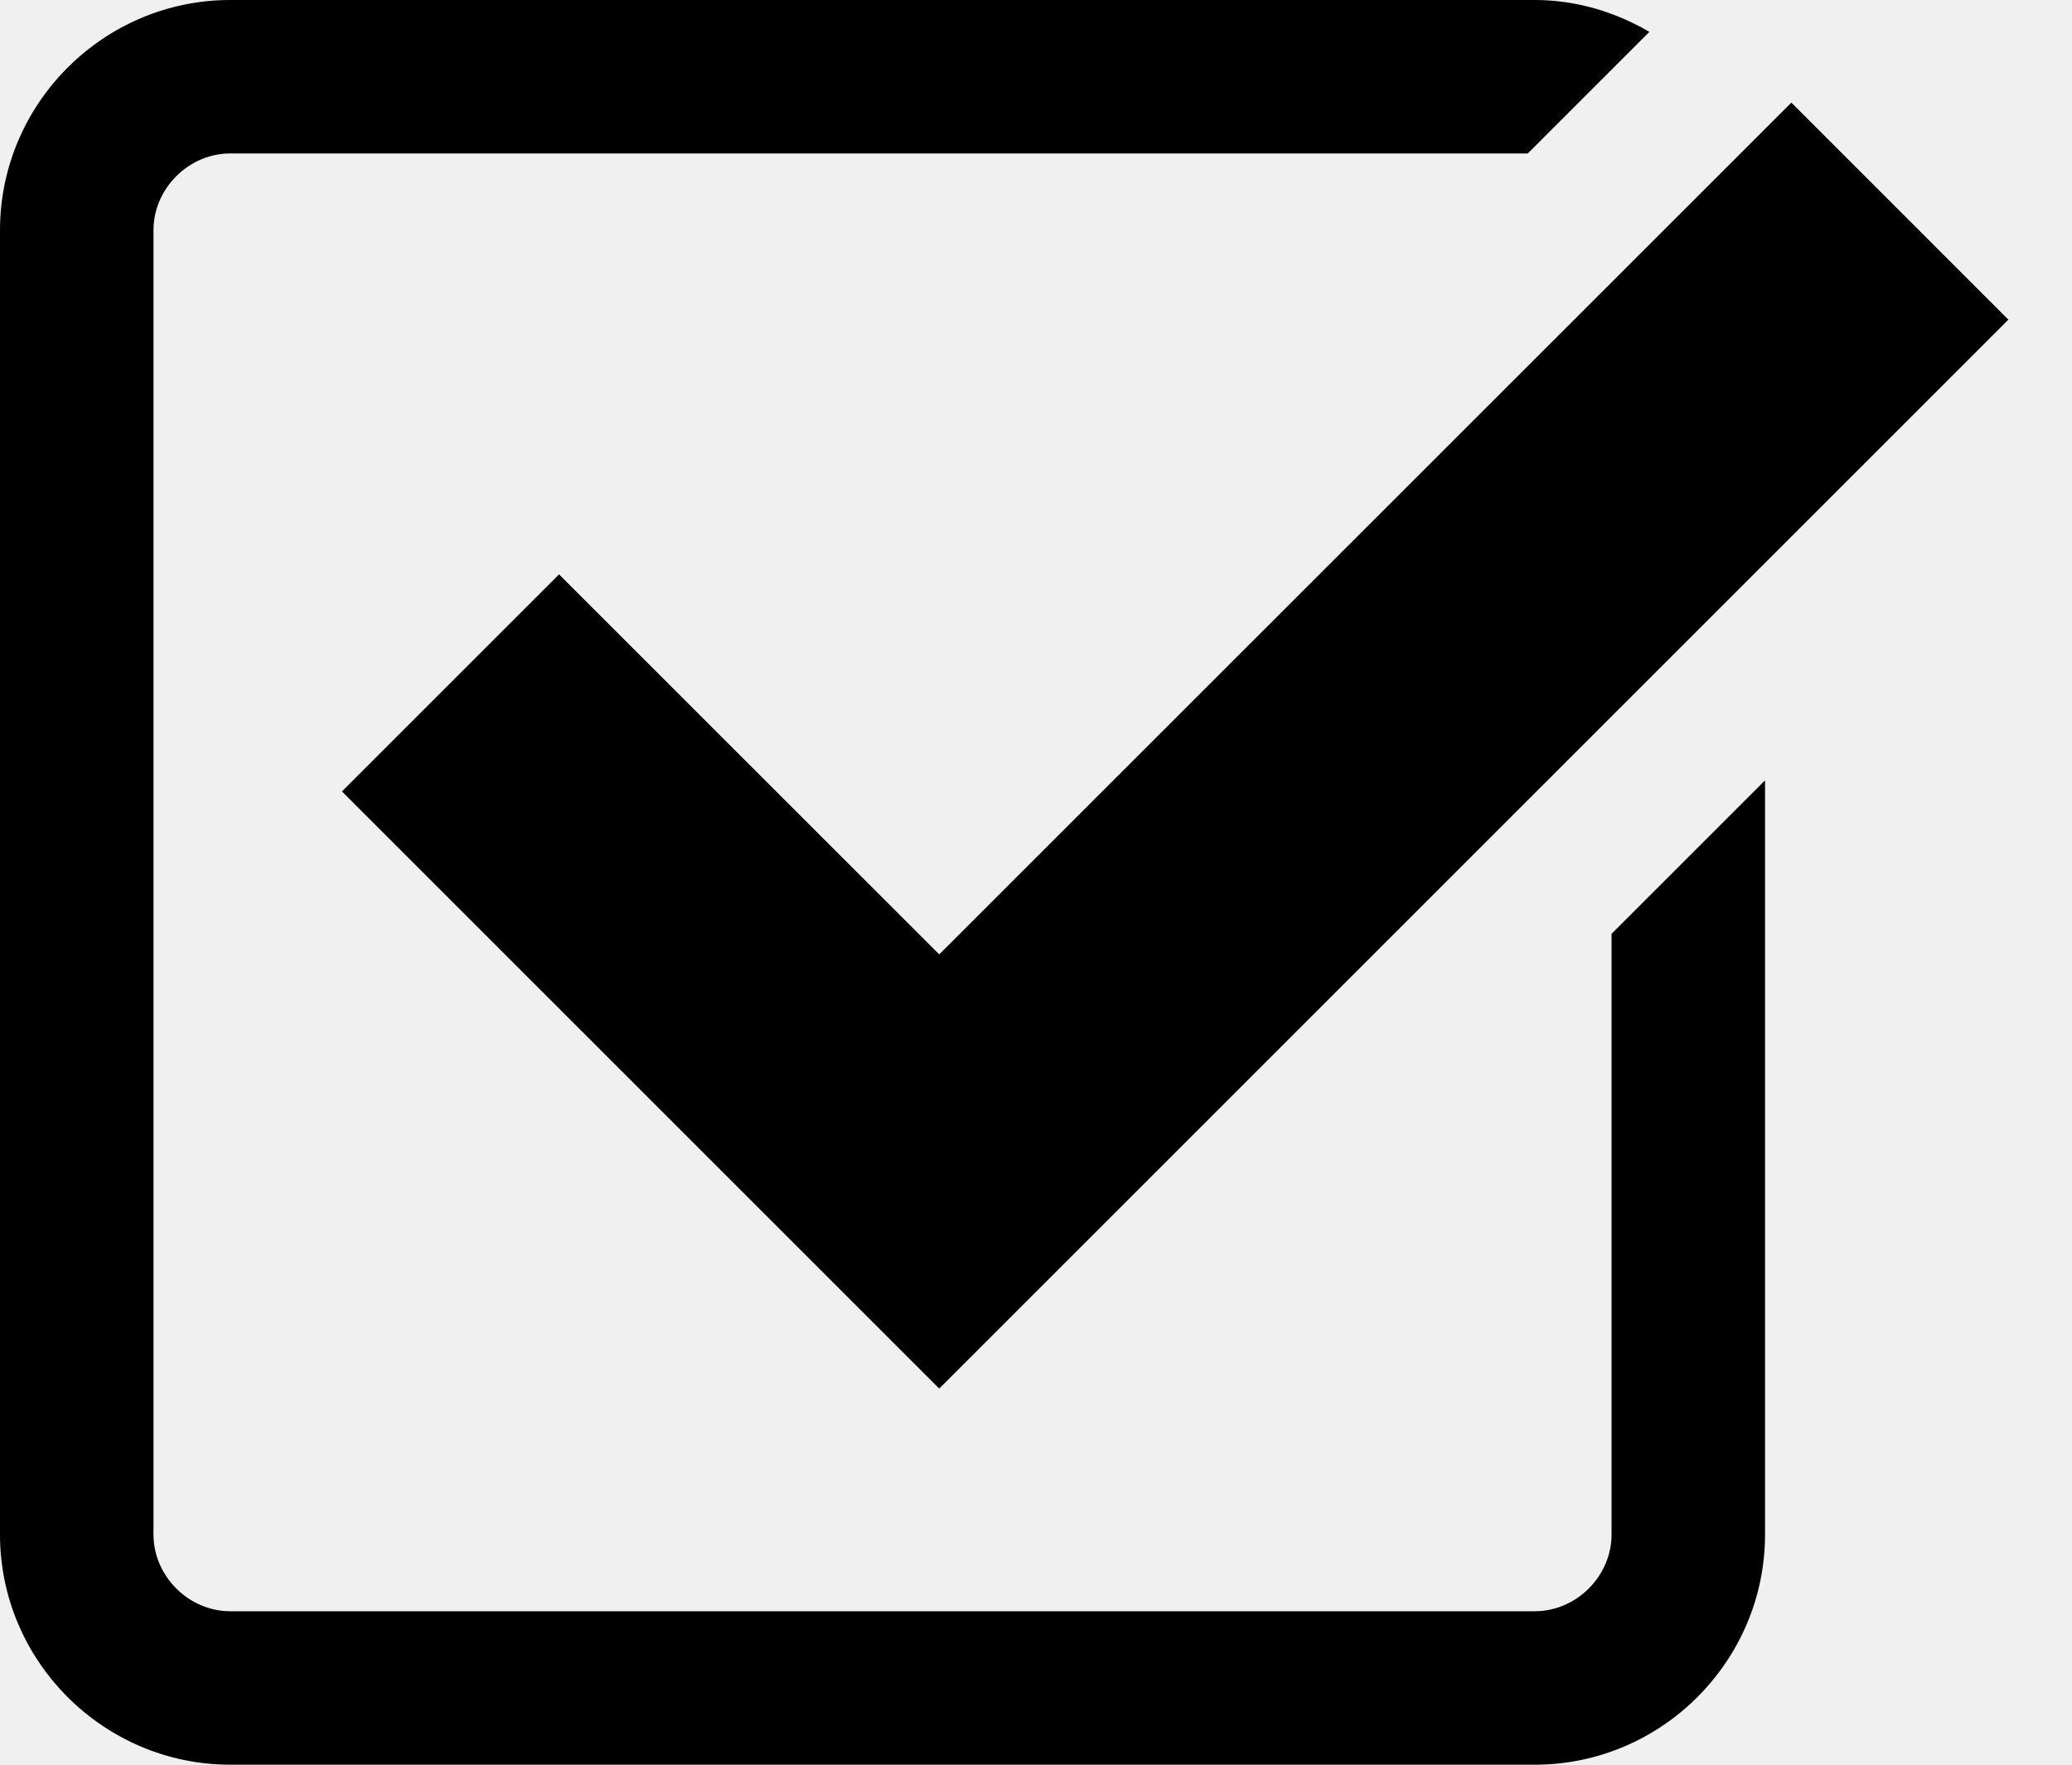
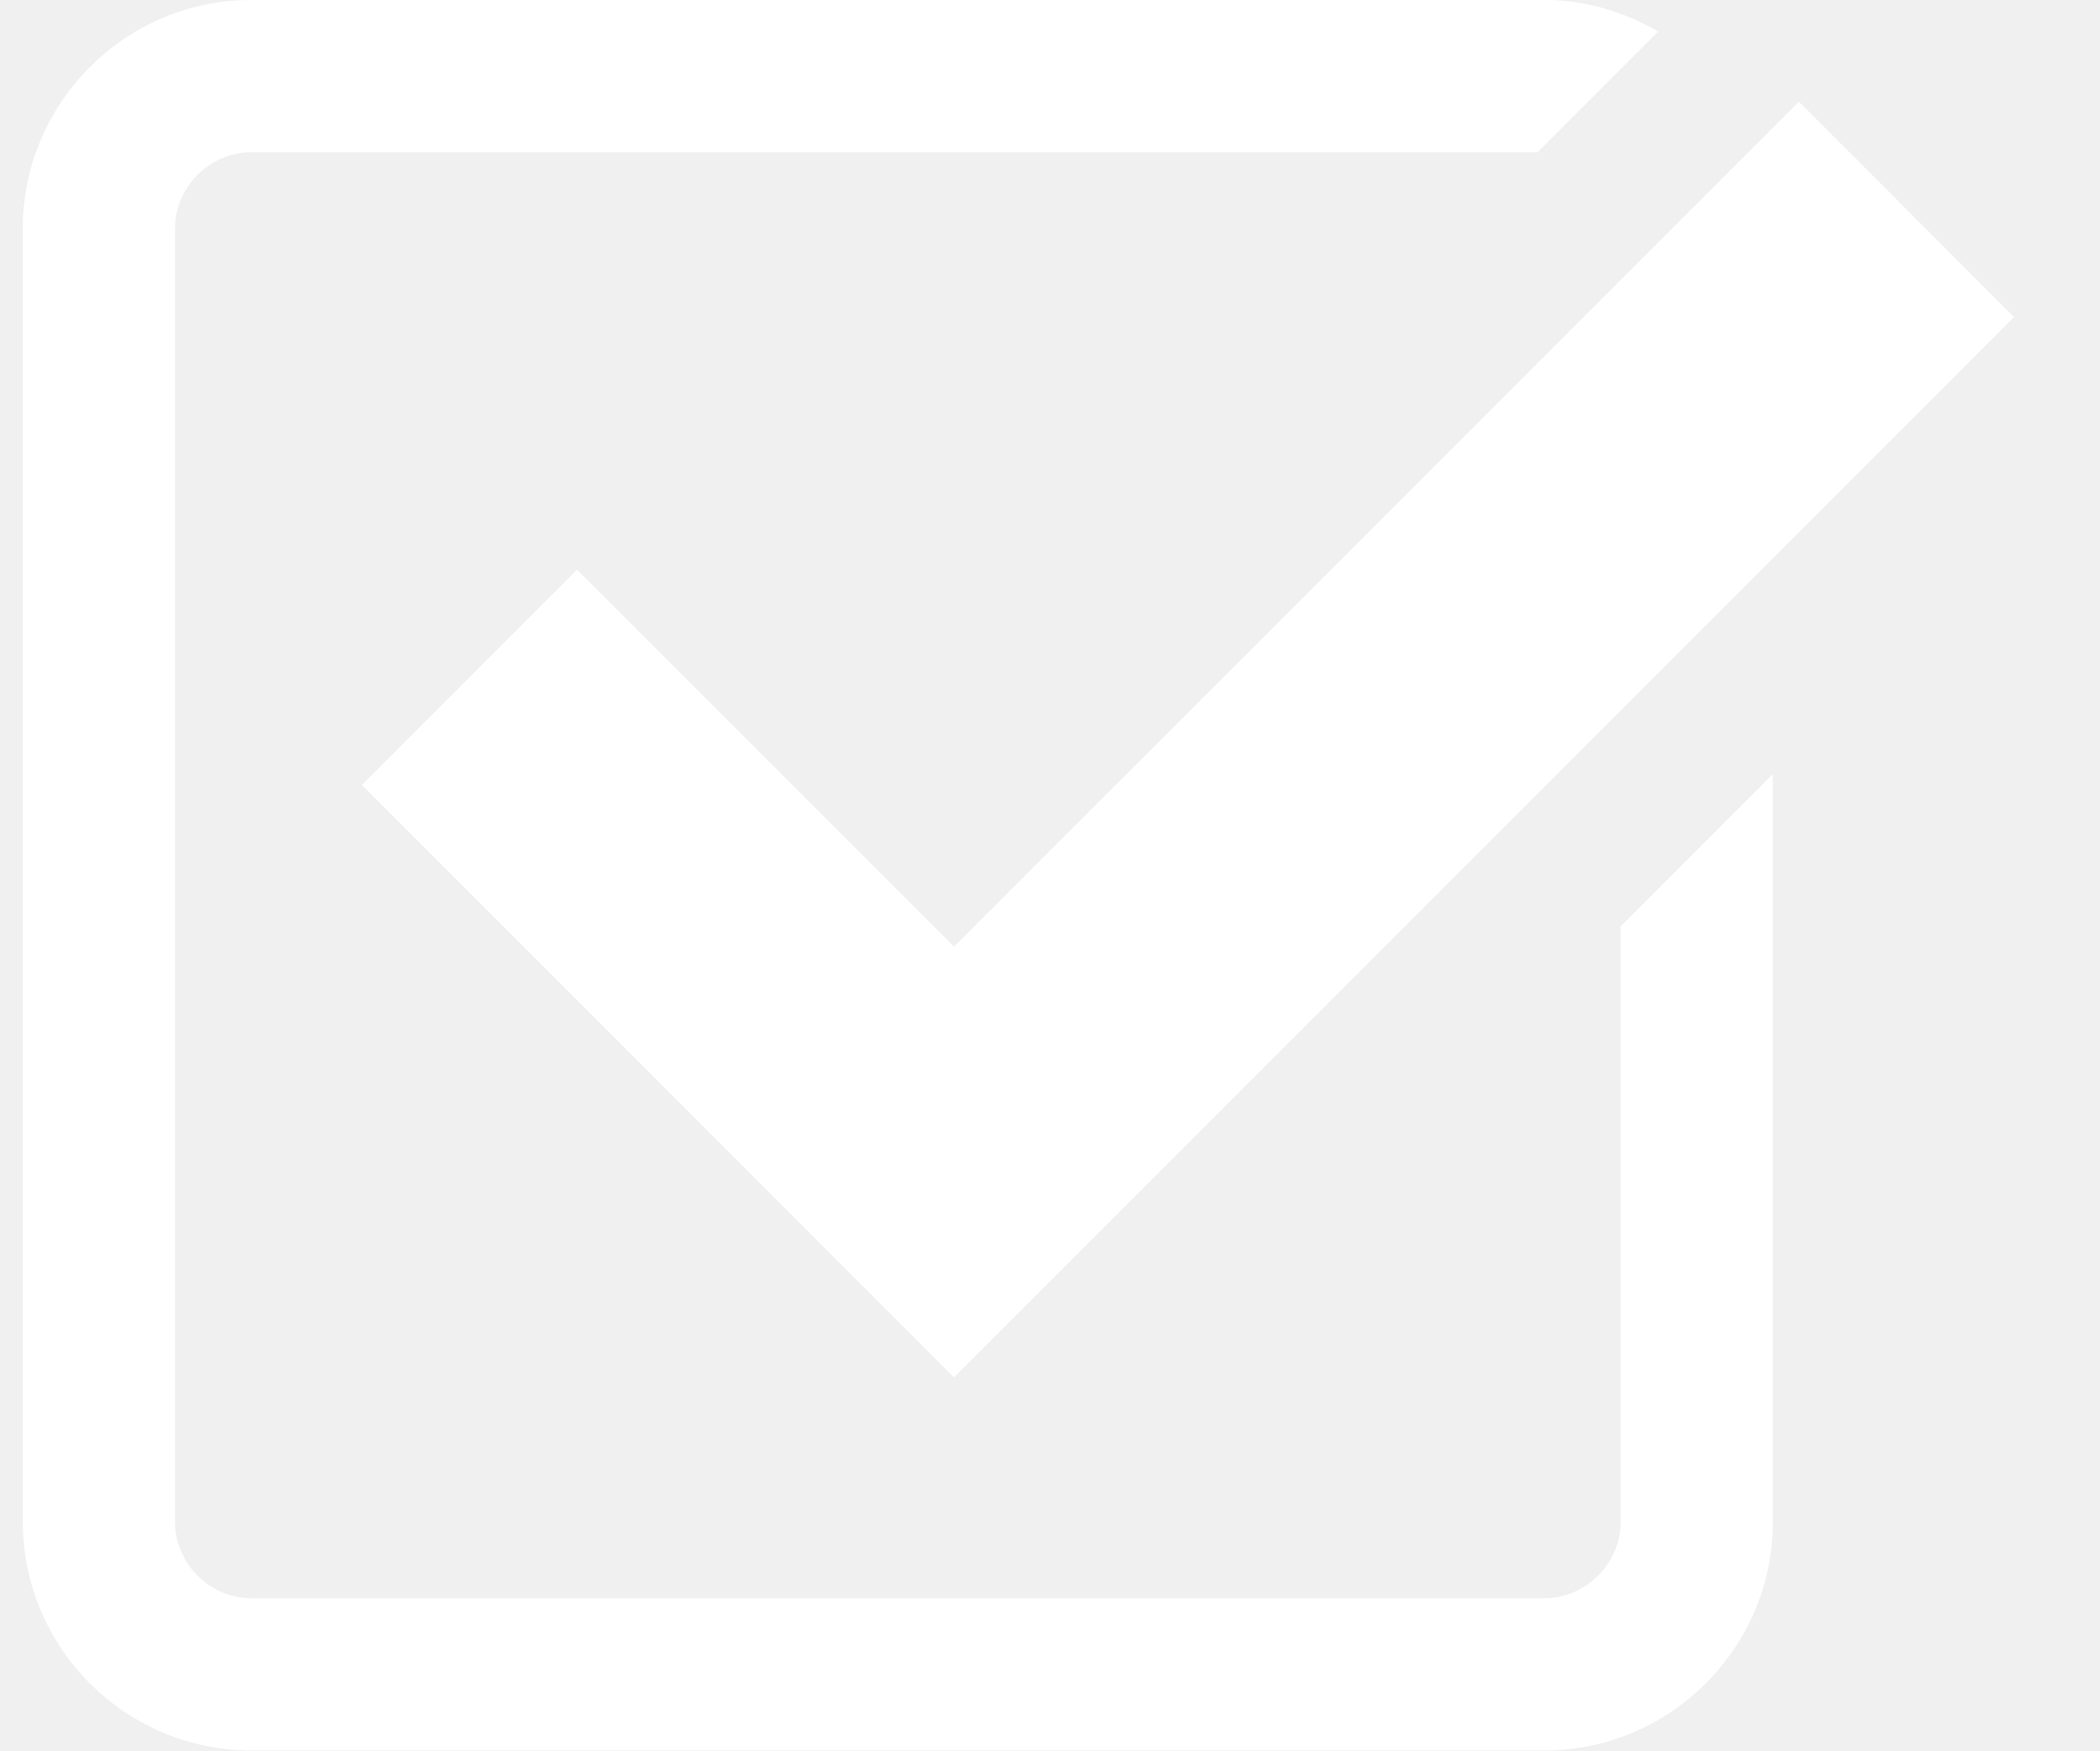
- <svg xmlns="http://www.w3.org/2000/svg" version="1.1" x="0px" y="0px" width="27px" height="23px" viewBox="0 0 27 23" enable-background="new 0 0 27 23" xml:space="preserve">
+ <svg xmlns="http://www.w3.org/2000/svg" version="1.1" x="0px" y="0px" width="24px" height="20px" viewBox="0 0 27 23" enable-background="new 0 0 27 23" xml:space="preserve">
  <g id="Layer_1">
</g>
  <g id="Layer_2">
    <g>
-       <polygon points="7.285,7.486 4.456,10.315 12.239,18.098 26.171,4.166 23.343,1.337 12.239,12.439   " />
-       <path d="M21,20c0,0.542-0.458,1-1,1H3c-0.542,0-1-0.458-1-1V3c0-0.542,0.458-1,1-1h16.908l1.585-1.585C21.051,0.158,20.545,0,20,0    H3C1.35,0,0,1.35,0,3v17c0,1.65,1.35,3,3,3h17c1.65,0,3-1.35,3-3v-9.829l-2,2V20z" />
+       <polygon fill="#FFFFFF" points="7.285,7.486 4.456,10.315 12.239,18.098 26.171,4.166 23.343,1.337 12.239,12.439   " />
+       <path fill="#FFFFFF" d="M21,20c0,0.542-0.458,1-1,1H3c-0.542,0-1-0.458-1-1V3c0-0.542,0.458-1,1-1h16.908l1.585-1.585C21.051,0.158,20.545,0,20,0    H3C1.35,0,0,1.35,0,3v17c0,1.65,1.35,3,3,3h17c1.65,0,3-1.35,3-3v-9.829l-2,2V20z" />
    </g>
  </g>
</svg>
